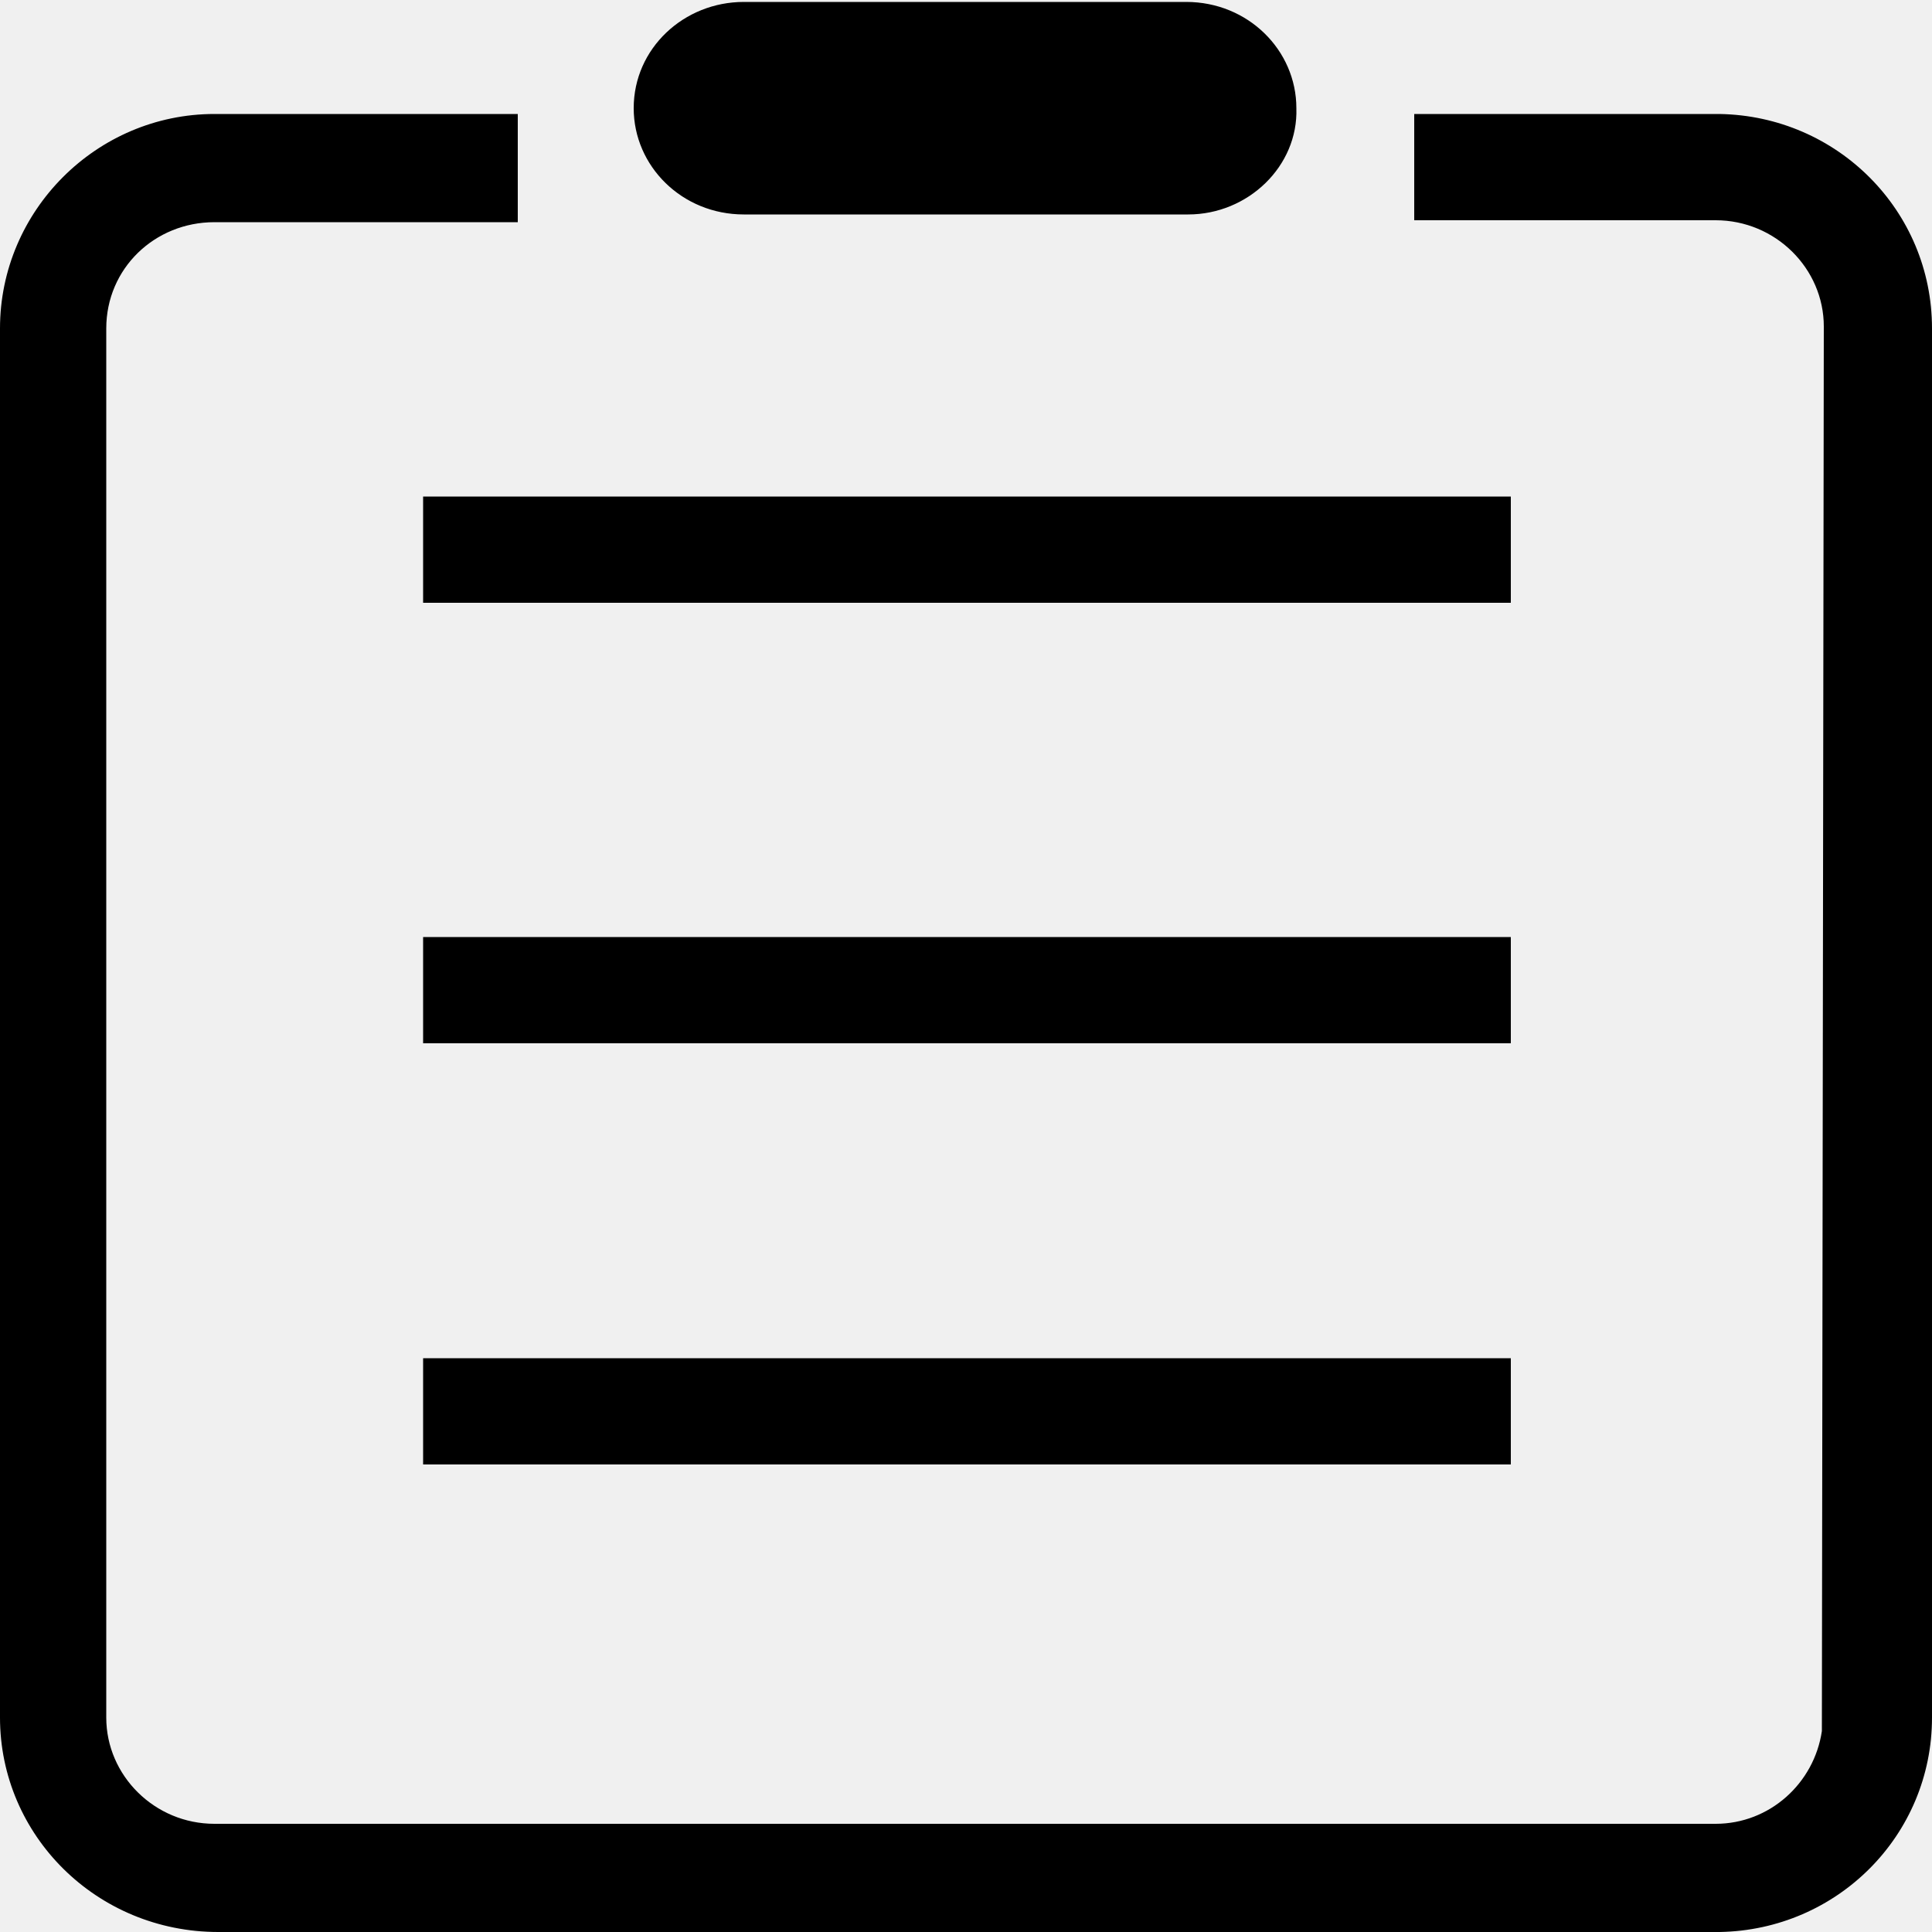
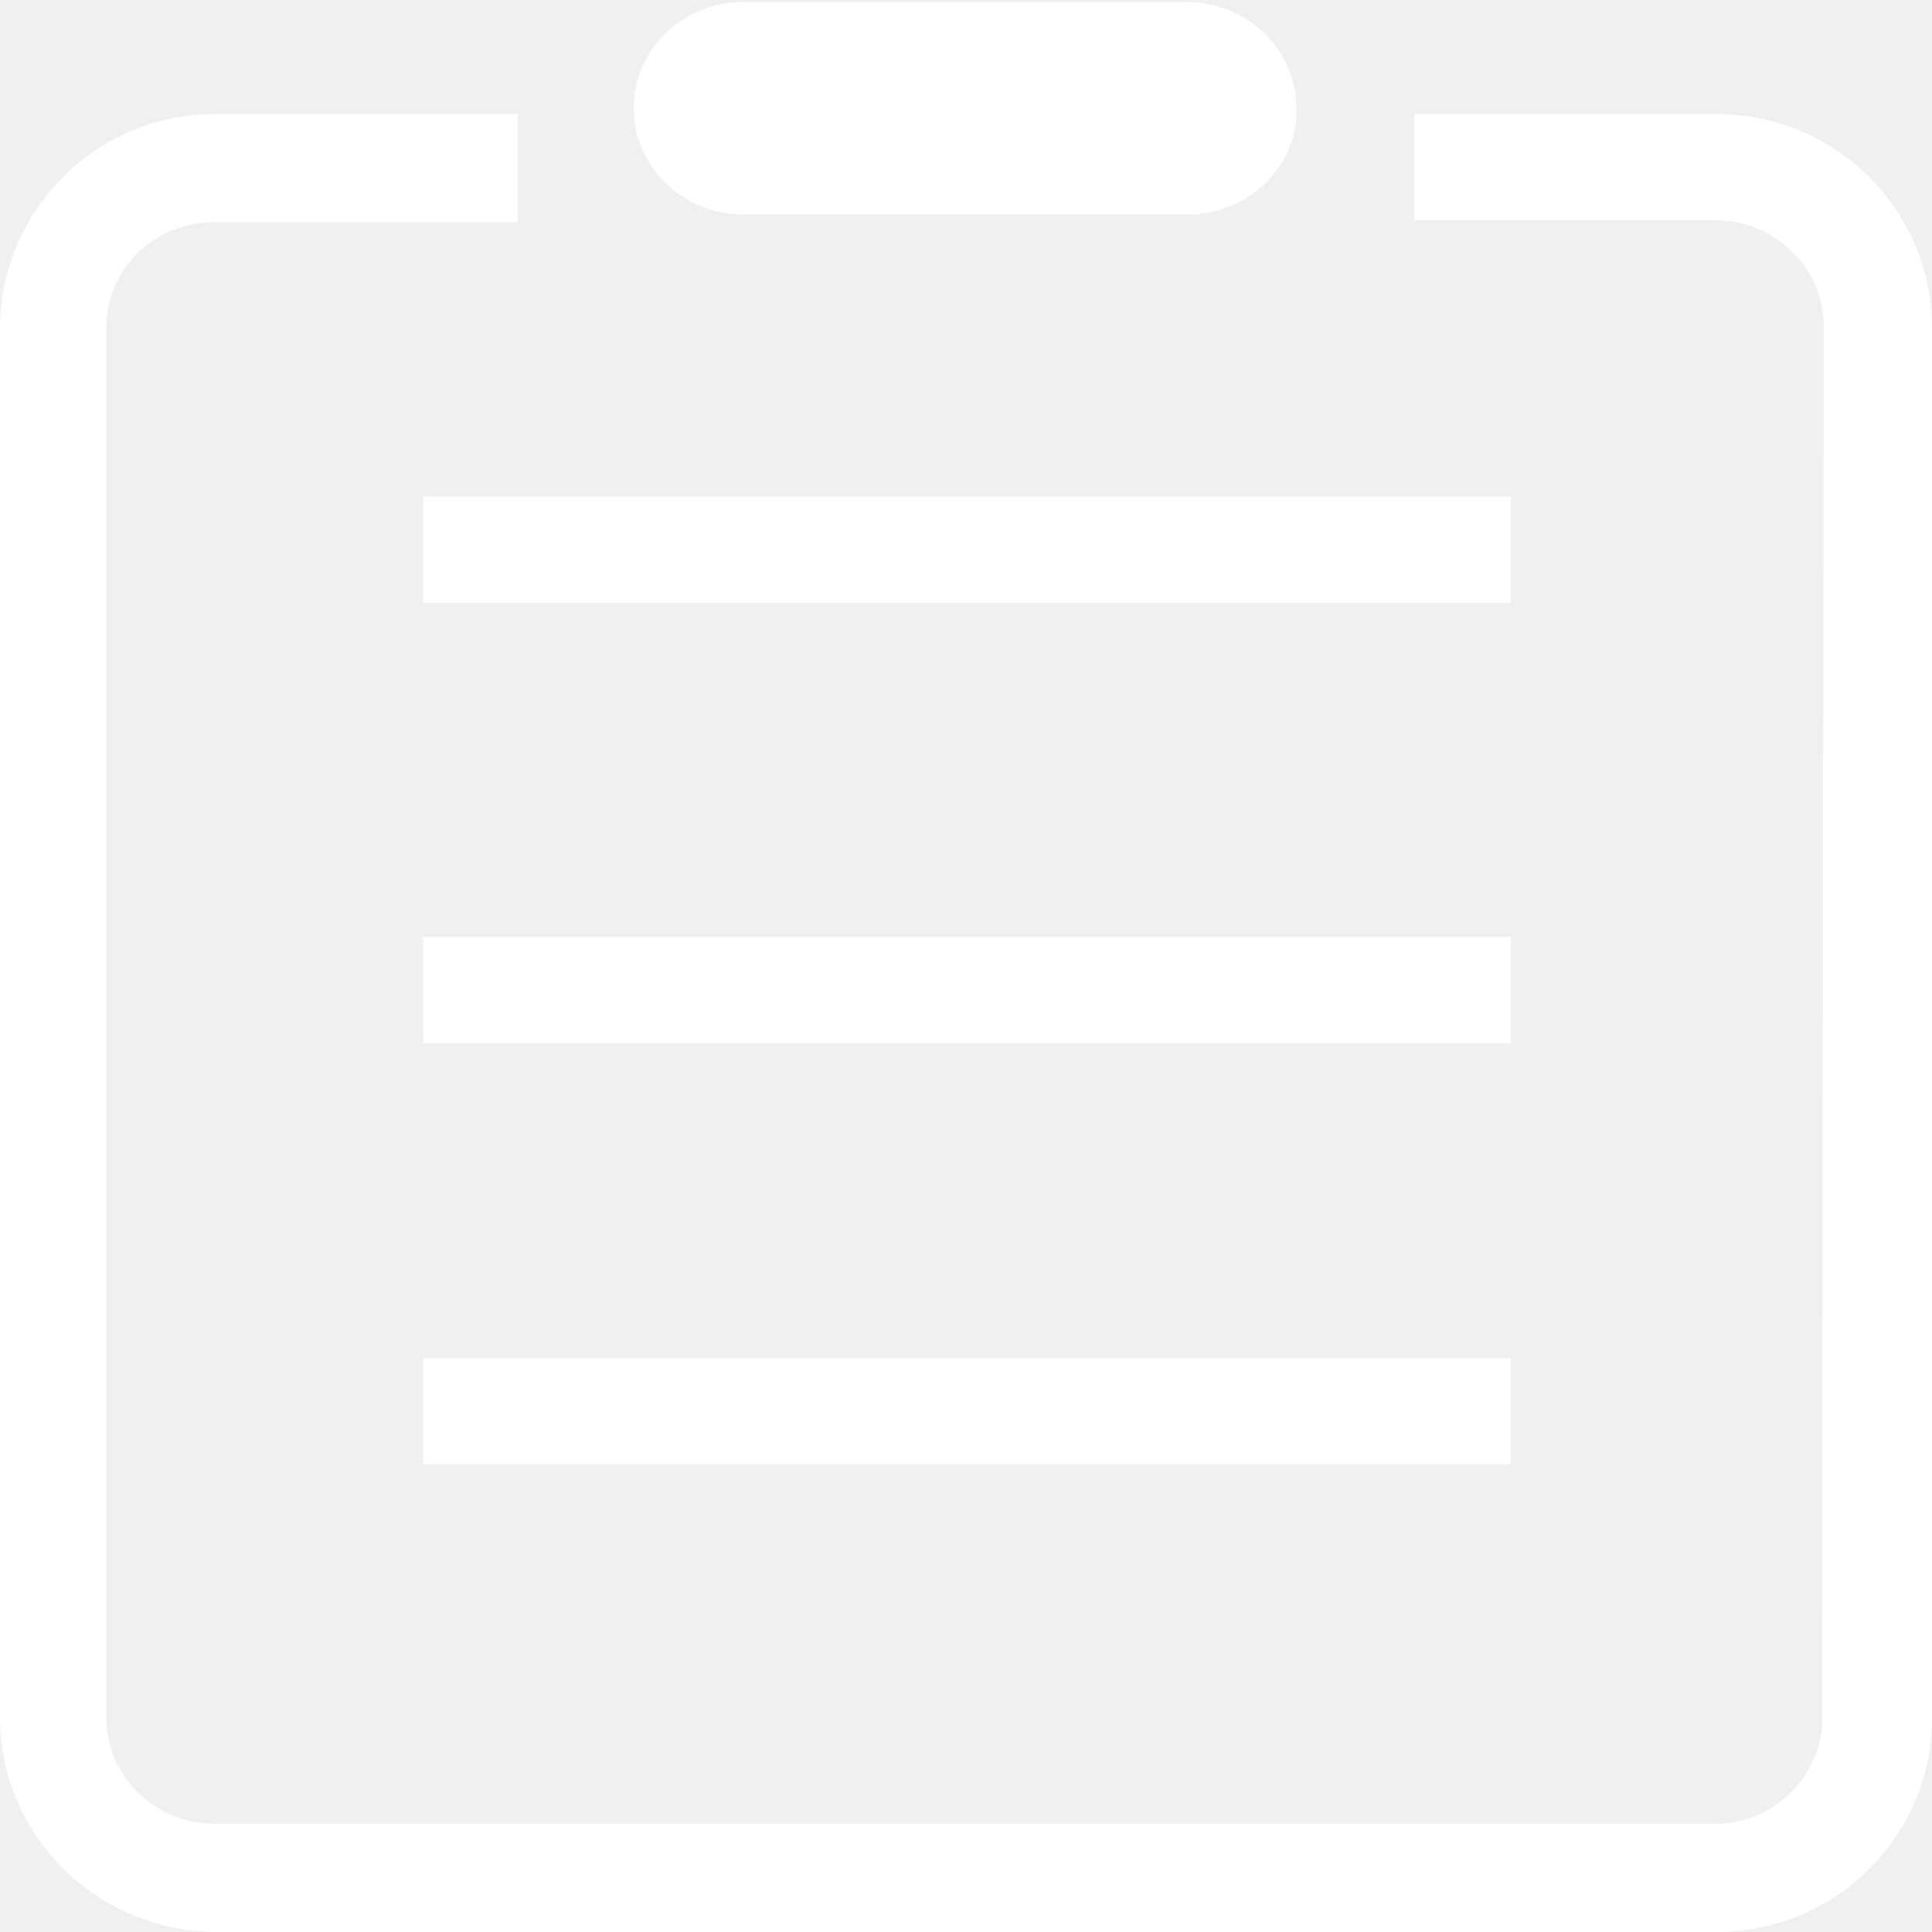
<svg xmlns="http://www.w3.org/2000/svg" viewBox="0 0 100 100">
-   <path fill-rule="evenodd" d="M21.9 70.3h56.3v5.5H21.9v-5.5zm0-44.6h56.3v5.5H21.9v-5.5zm0 22.8h56.3V54H21.9v-5.5zm39.6-37.4h-23c-3.2 0-5.7-2.5-5.7-5.5 0-3.1 2.6-5.5 5.7-5.5h22.9c3.2 0 5.7 2.5 5.7 5.5.1 3-2.5 5.5-5.6 5.5zM89 5.9H73.2v5.5h15.6c3.1 0 5.6 2.5 5.6 5.5l-.1 72.7c-.4 2.7-2.7 4.8-5.5 4.8H11.1c-3.1 0-5.6-2.5-5.6-5.5V17c0-3.1 2.5-5.5 5.6-5.5h15.7V5.9H11.1C5 5.9 0 10.9 0 17v71.9C0 95 5 100 11.3 100H89c6.1-.1 11-5 11-11.1V17c0-6.1-4.9-11-11-11.1z" clip-rule="evenodd" />
+   <path fill="#fff" fill-rule="evenodd" d="M21.9 70.3h56.3v5.5H21.9v-5.5zm0-44.6h56.3v5.5H21.9v-5.5zm0 22.8h56.3V54H21.9v-5.5zm39.6-37.4h-23c-3.2 0-5.7-2.5-5.7-5.5 0-3.1 2.6-5.5 5.7-5.5h22.9c3.2 0 5.7 2.5 5.7 5.5.1 3-2.5 5.5-5.6 5.5zM89 5.9H73.2v5.5h15.6c3.1 0 5.6 2.5 5.6 5.5l-.1 72.7c-.4 2.7-2.7 4.8-5.5 4.8H11.1c-3.1 0-5.6-2.5-5.6-5.5V17c0-3.1 2.5-5.5 5.6-5.5h15.7V5.9H11.1C5 5.9 0 10.9 0 17v71.9C0 95 5 100 11.3 100H89c6.1-.1 11-5 11-11.1V17c0-6.1-4.9-11-11-11.1z" clip-rule="evenodd" />
</svg>
